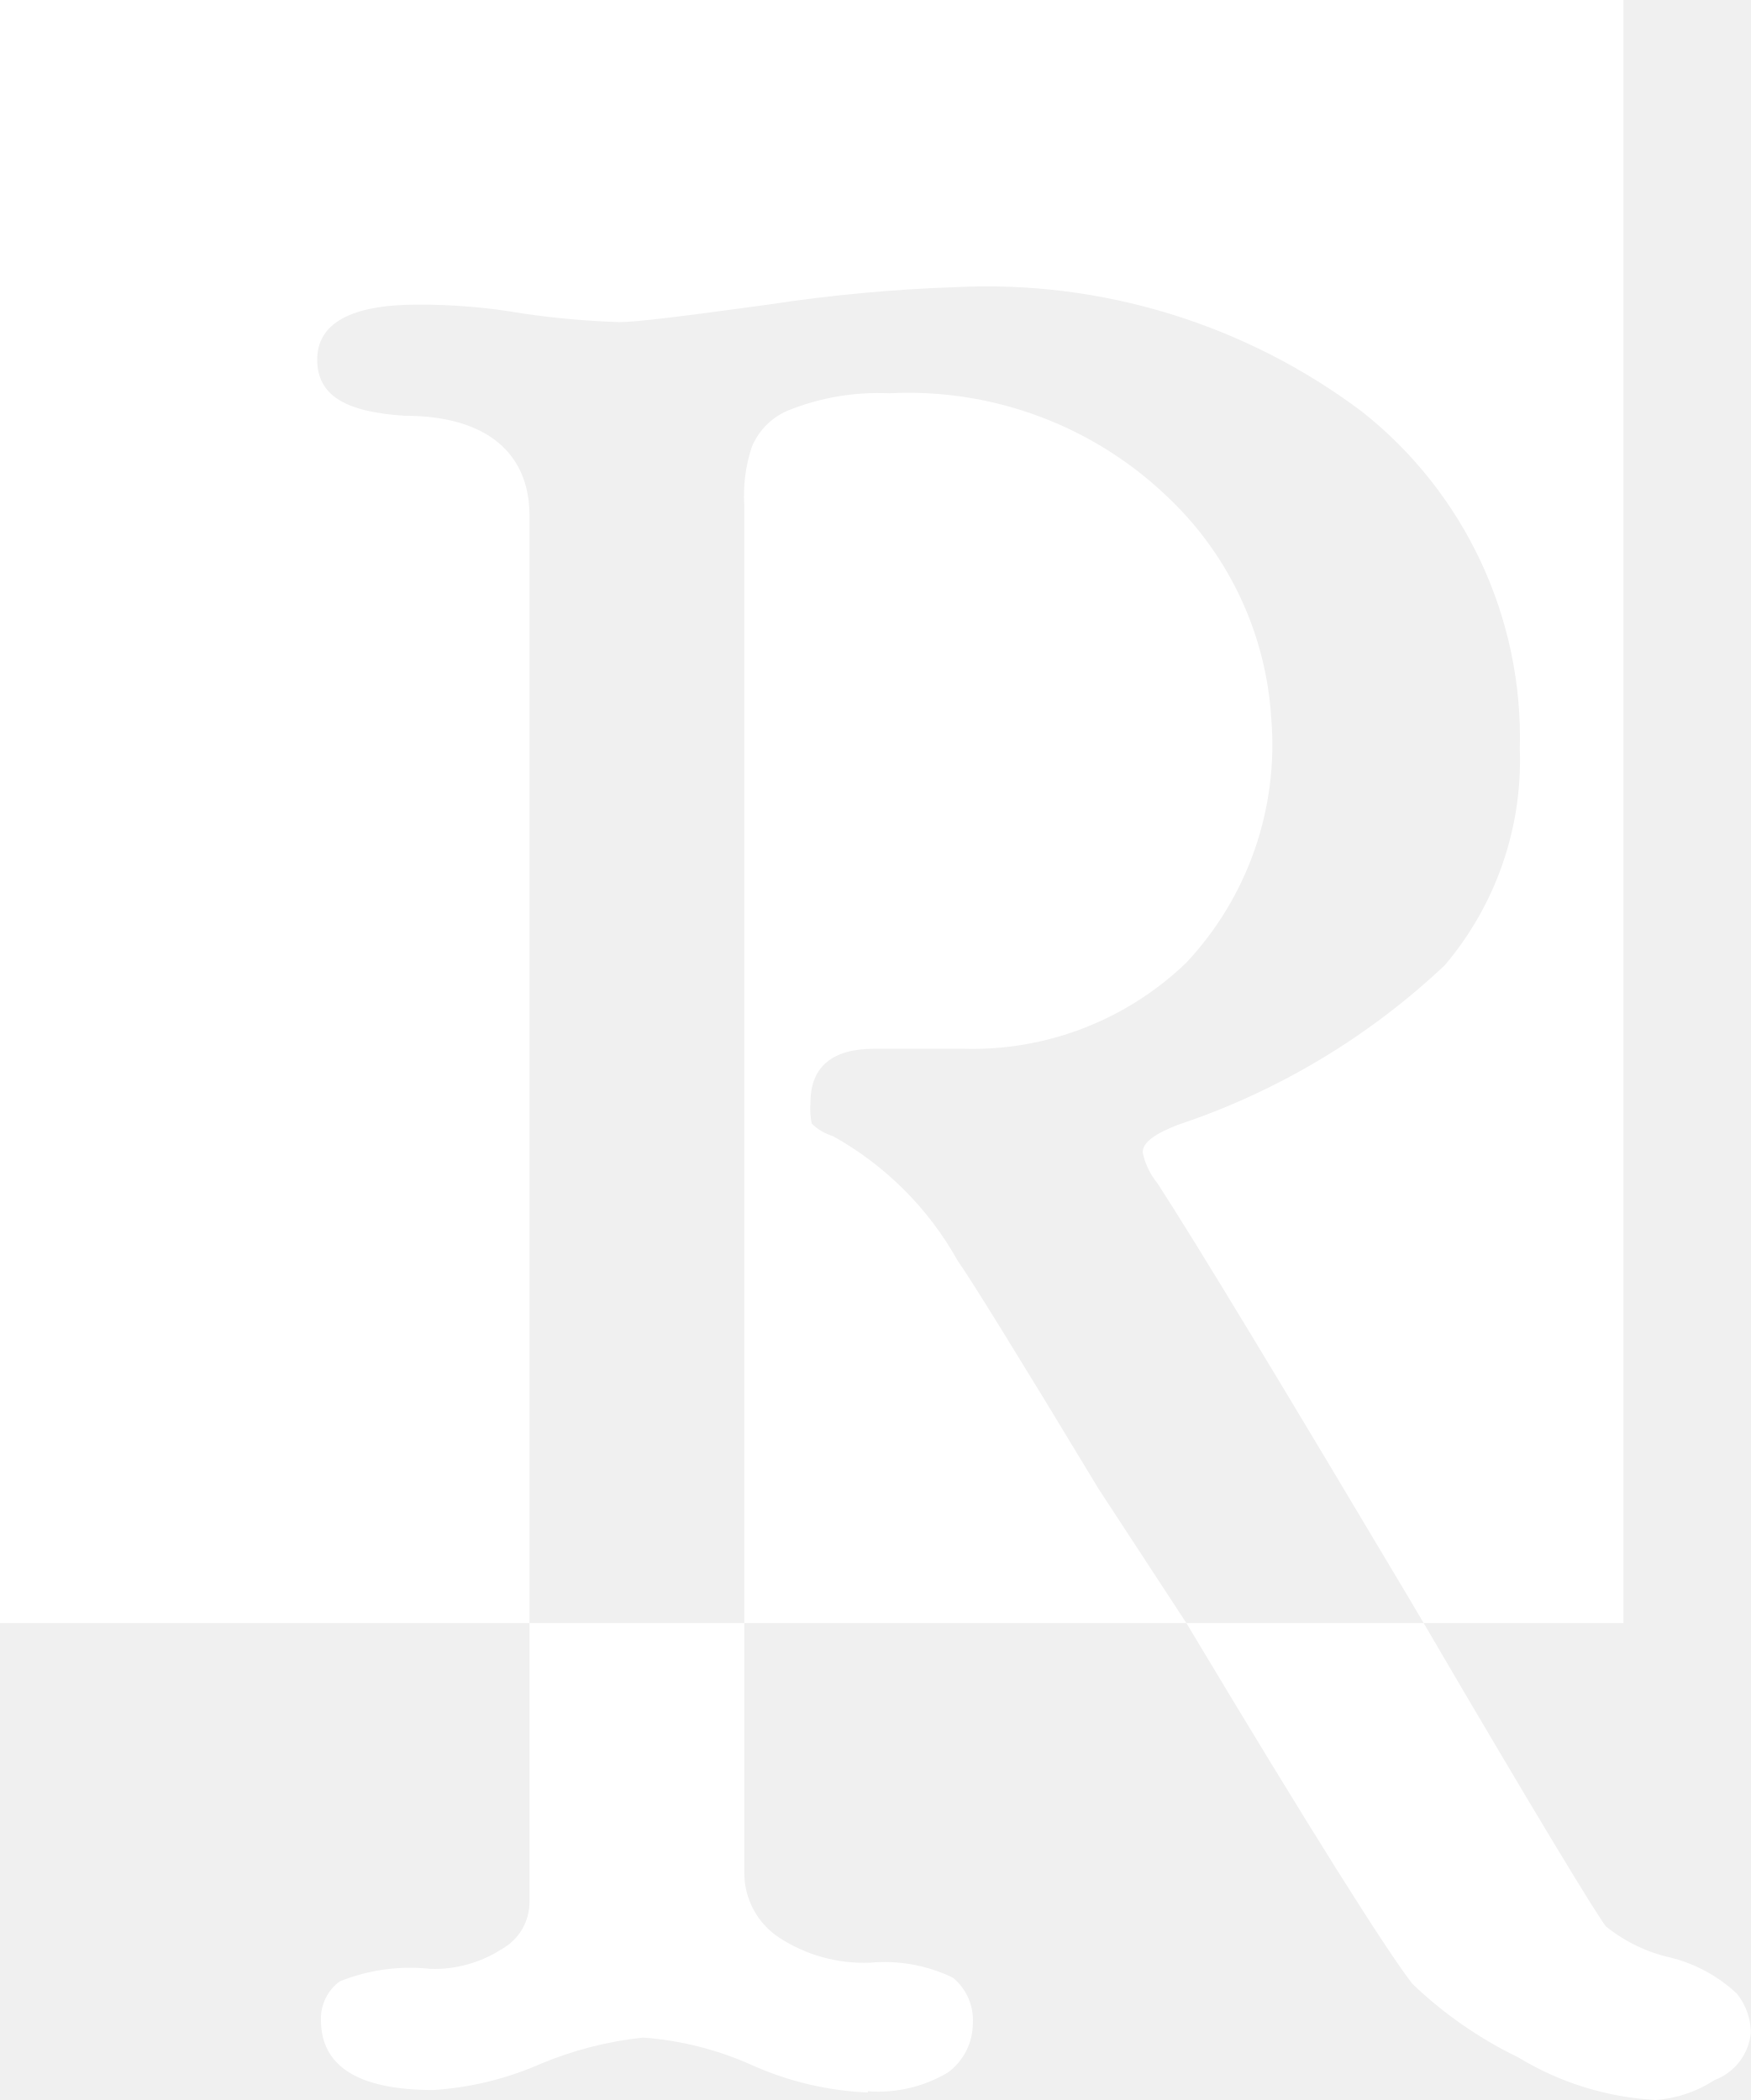
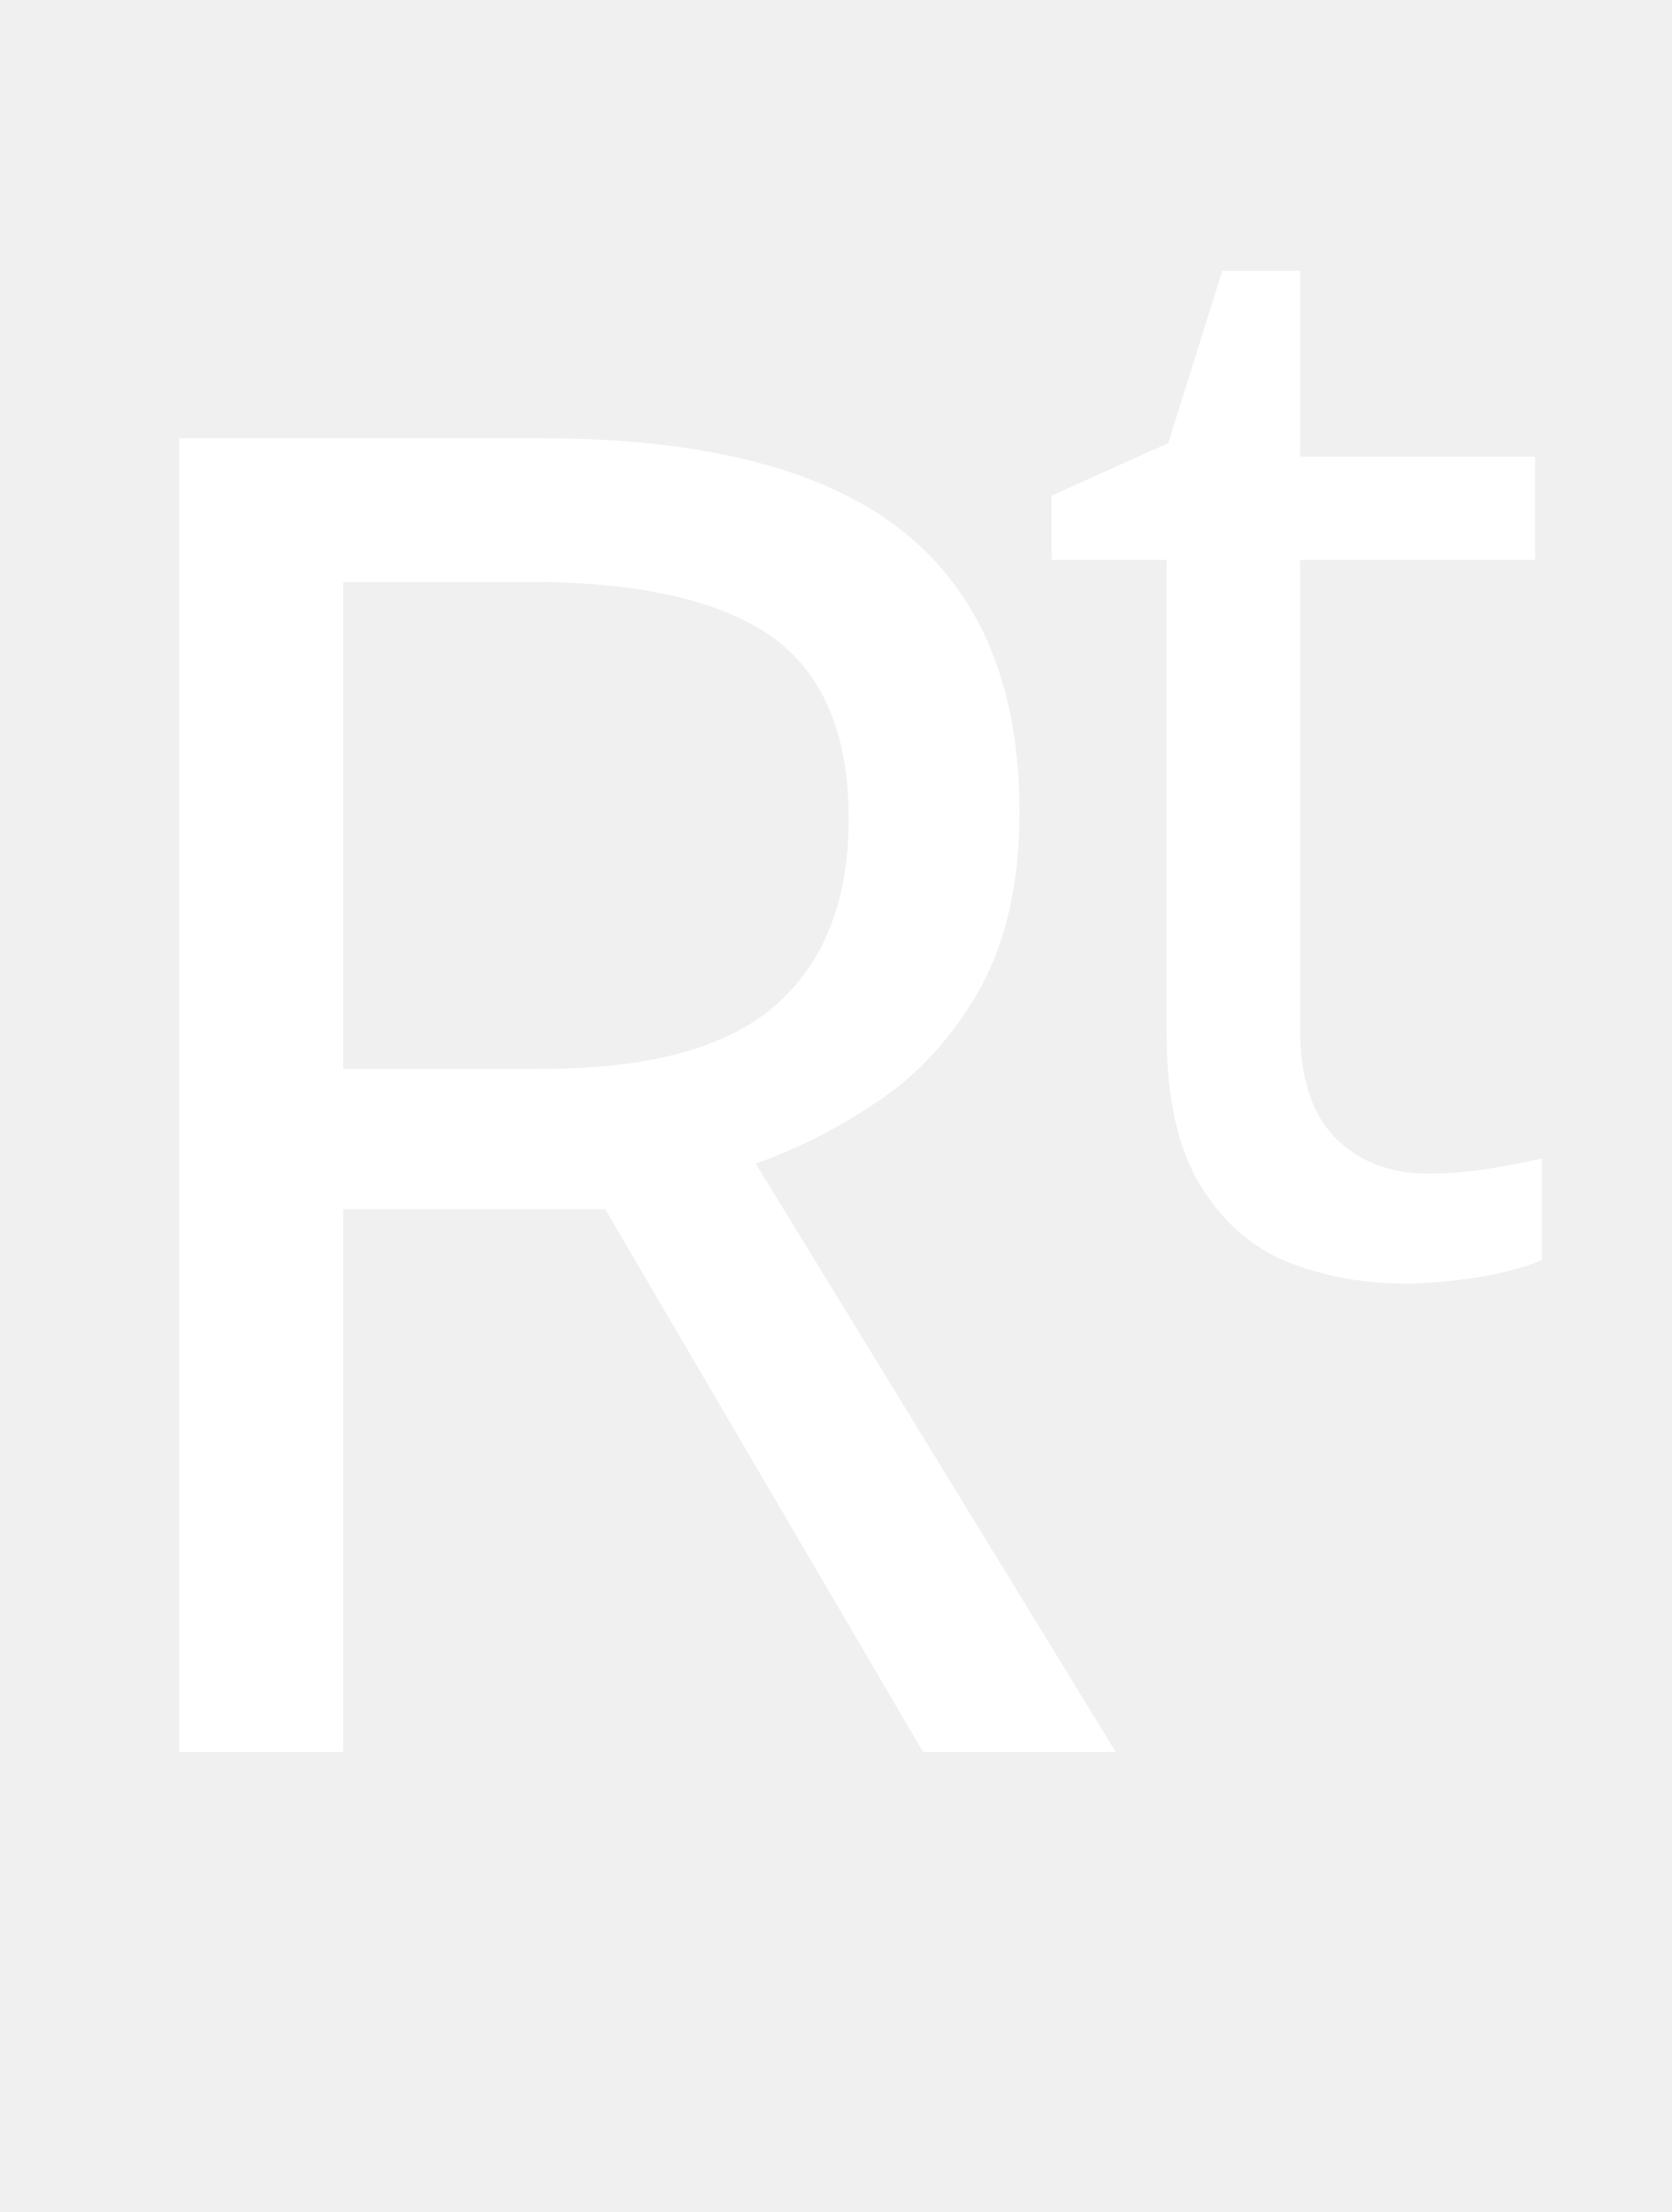
- <svg xmlns="http://www.w3.org/2000/svg" id="Слой_1" data-name="Слой 1" viewBox="0 0 14.02 16.82">
+ <svg xmlns="http://www.w3.org/2000/svg" id="Слой_1" data-name="Слой 1" viewBox="0 0 15.45 20.44">
  <defs>
-     <style>.cls-1{fill:none;}.cls-2{clip-path:url(#clip-path);}.cls-3{fill:#fff;}</style>
-     <clipPath id="clip-path" transform="translate(-2.5 -2)">
-       <rect class="cls-1" width="20" height="20" />
-     </clipPath>
+     <style>.cls-1{fill:none;}.cls-2{font-size:17px;}.cls-2,.cls-3{fill:#fff;font-family:MyriadPro-Regular, Myriad Pro;}.cls-3{font-size:14px;}</style>
  </defs>
-   <g class="cls-2">
-     <path id="Exclusion_1" data-name="Exclusion 1" class="cls-3" d="M15.76,18.82a2.36,2.36,0,0,1-1.1-.34,3.32,3.32,0,0,1-.85-.59C13.6,17.62,13,16.67,12,15H13.9l-.13-.22c-1-1.68-1.67-2.79-2-3.3a.58.58,0,0,1-.12-.25c0-.08.1-.15.28-.22a5.77,5.77,0,0,0,2.14-1.28A2.54,2.54,0,0,0,14.67,8,3.33,3.33,0,0,0,13.41,5.3a5,5,0,0,0-3.26-1,12.67,12.67,0,0,0-1.5.14c-.66.09-1.05.14-1.19.14a6.85,6.85,0,0,1-.78-.07,4.76,4.76,0,0,0-.84-.07c-.53,0-.8.15-.8.44s.23.42.7.45c.67,0,1,.31,1,.8V15H2.5V2h13V15H13.9c.9,1.54,1.4,2.36,1.46,2.43a1.26,1.26,0,0,0,.52.25,1.2,1.2,0,0,1,.53.29.51.51,0,0,1,.11.31.45.45,0,0,1-.29.38A1,1,0,0,1,15.76,18.82Zm-6.31-.06a2.53,2.53,0,0,1-.93-.22,2.59,2.59,0,0,0-.87-.22,2.91,2.91,0,0,0-.82.21,2.53,2.53,0,0,1-.86.21c-.6,0-.9-.19-.9-.56a.37.37,0,0,1,.15-.31,1.51,1.51,0,0,1,.73-.1,1,1,0,0,0,.57-.16.43.43,0,0,0,.22-.38V15H8.46v2a.62.62,0,0,0,.28.52,1.24,1.24,0,0,0,.73.2,1.26,1.26,0,0,1,.66.12.44.44,0,0,1,.16.37.49.49,0,0,1-.2.39,1.09,1.09,0,0,1-.64.15ZM12,15H8.46V6.05a1.24,1.24,0,0,1,.06-.47.54.54,0,0,1,.31-.3,1.93,1.93,0,0,1,.79-.13A3,3,0,0,1,11.87,6a2.66,2.66,0,0,1,.81,1.76A2.55,2.55,0,0,1,12,9.71a2.47,2.47,0,0,1-1.79.69l-.44,0-.27,0c-.33,0-.51.14-.51.43A.59.59,0,0,0,9,11a.42.42,0,0,0,.17.1,2.58,2.58,0,0,1,1,1c.1.14.49.77,1.13,1.83L12,15Z" transform="translate(-2.5 -2)" />
-   </g>
+   <polygon class="cls-1" points="0.55 9.88 4.27 15.5 11.73 15.5 15.46 9.88 11.73 4.25 4.27 4.25 0.55 9.88" />
+   <text class="cls-2" transform="translate(0 16.19)">R</text>
+   <text class="cls-3" transform="translate(9.5 11.72)">t</text>
</svg>
